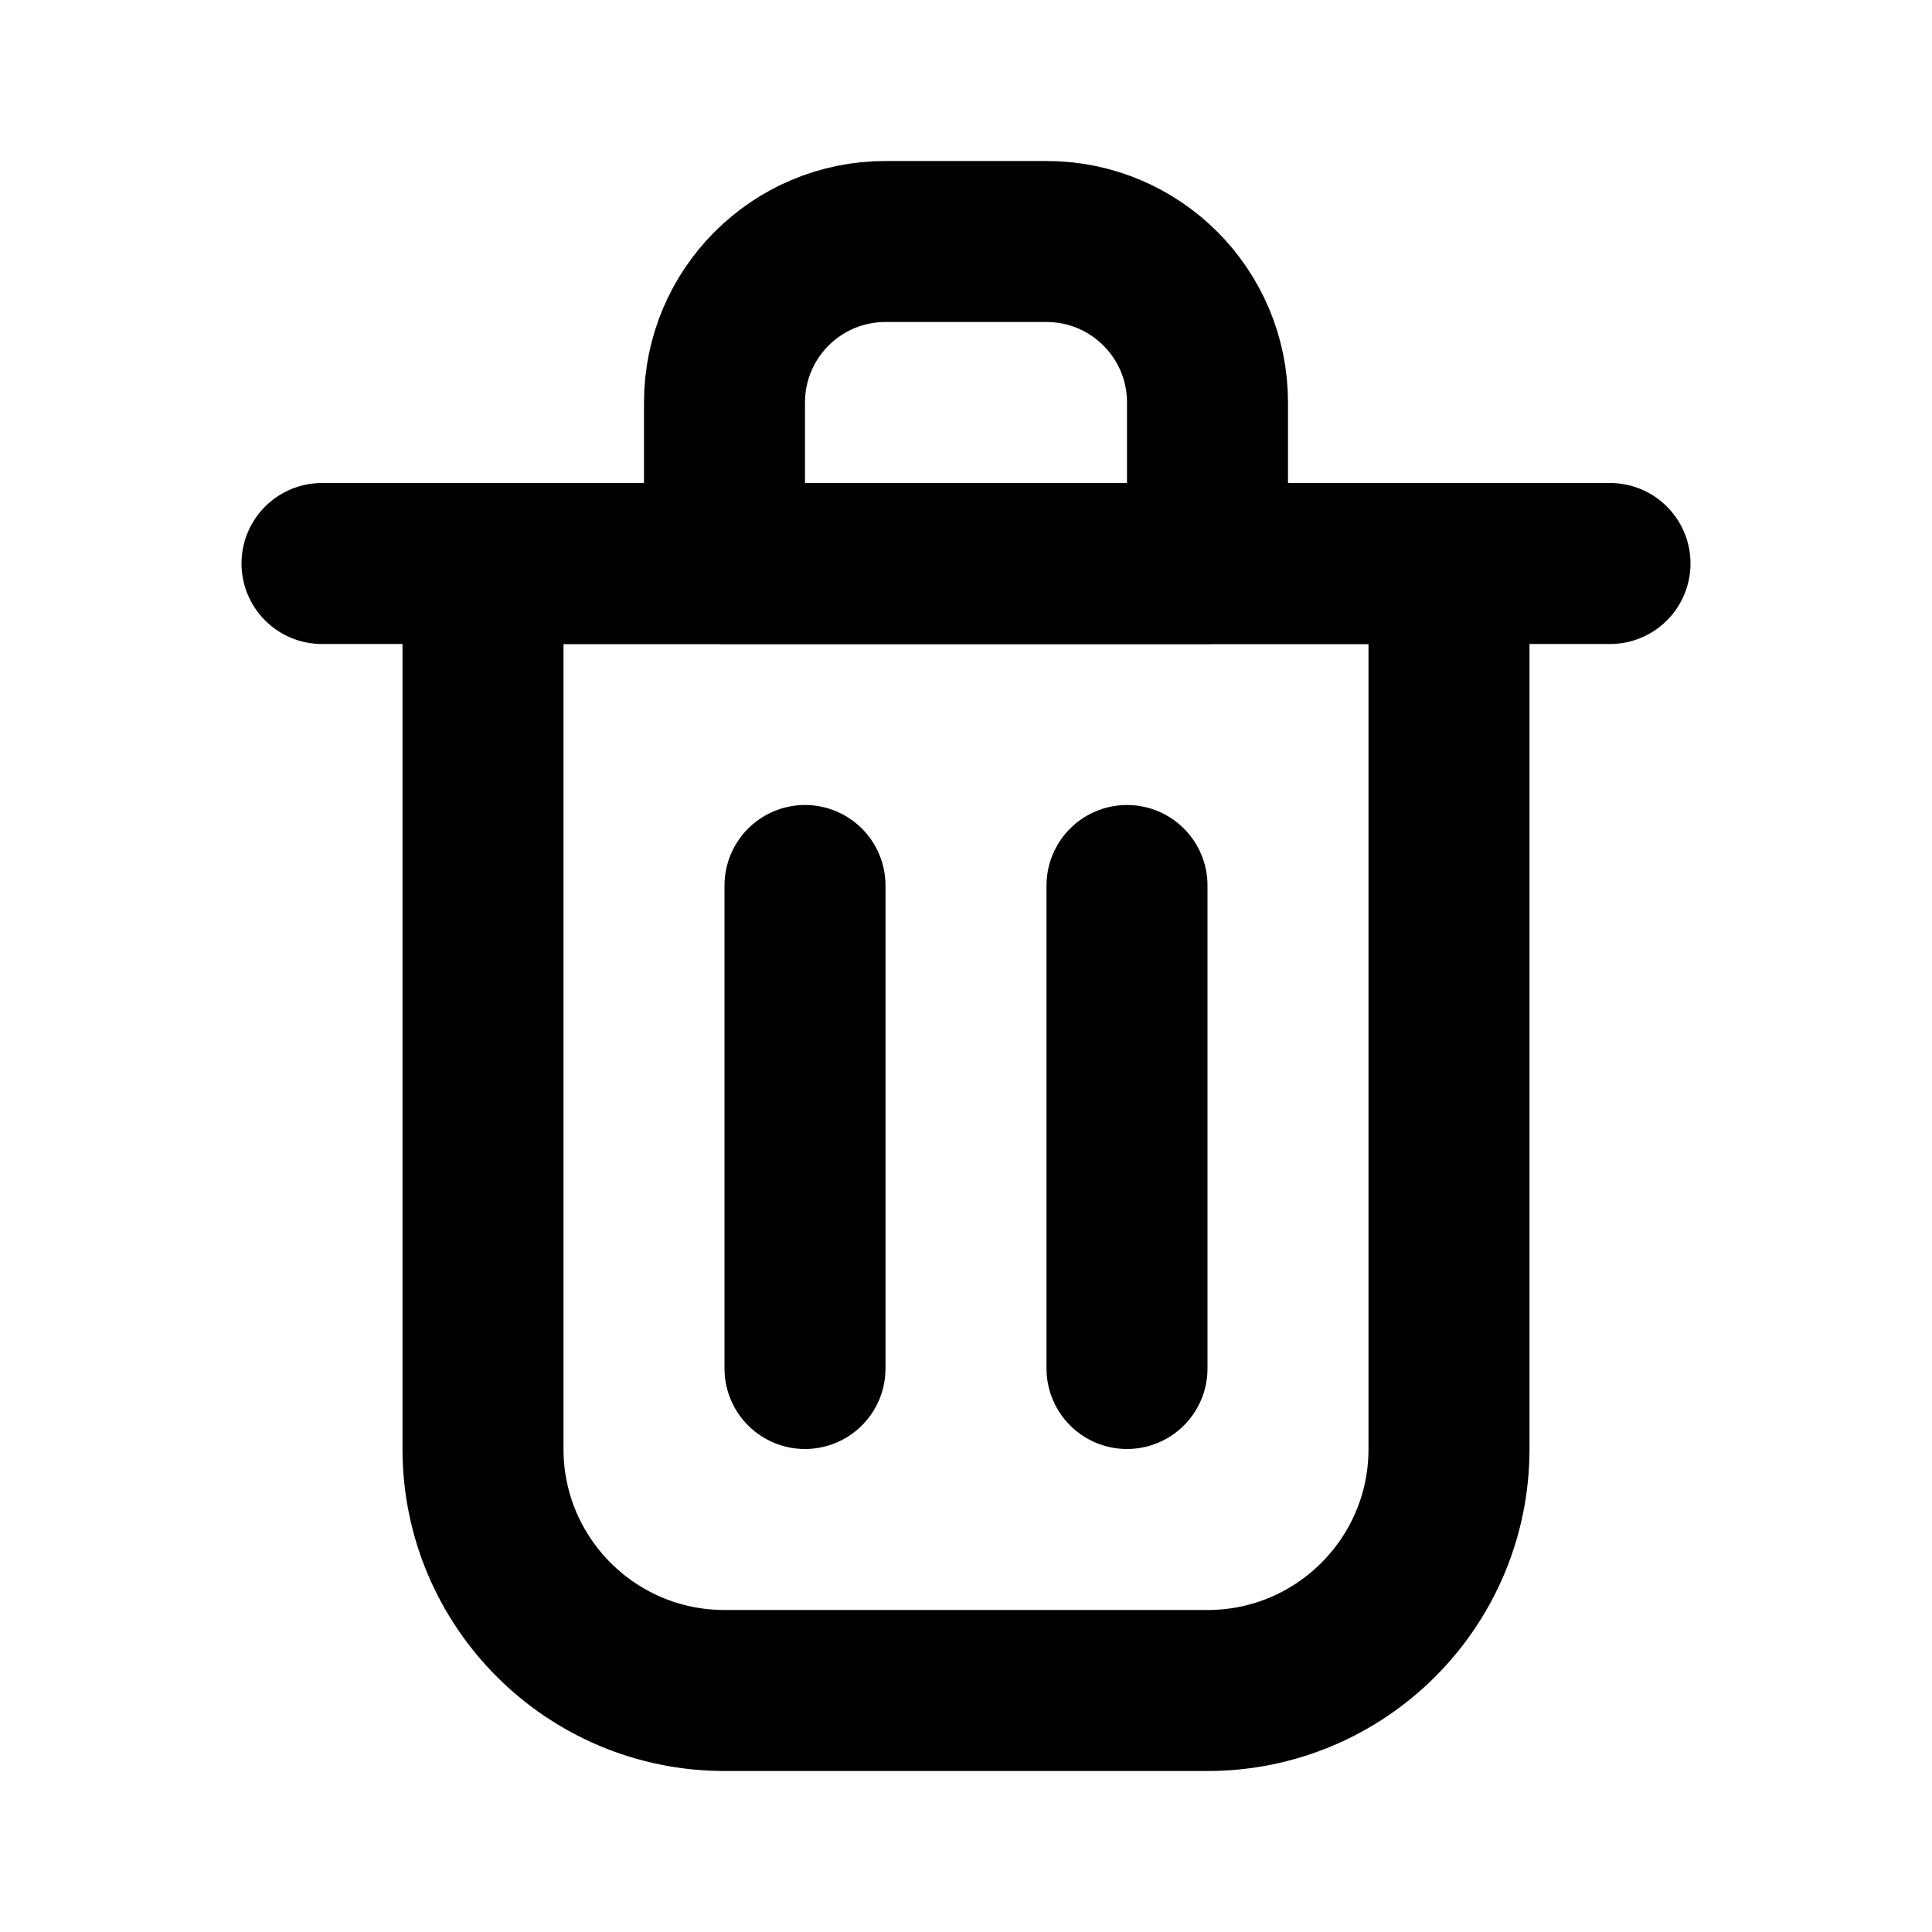
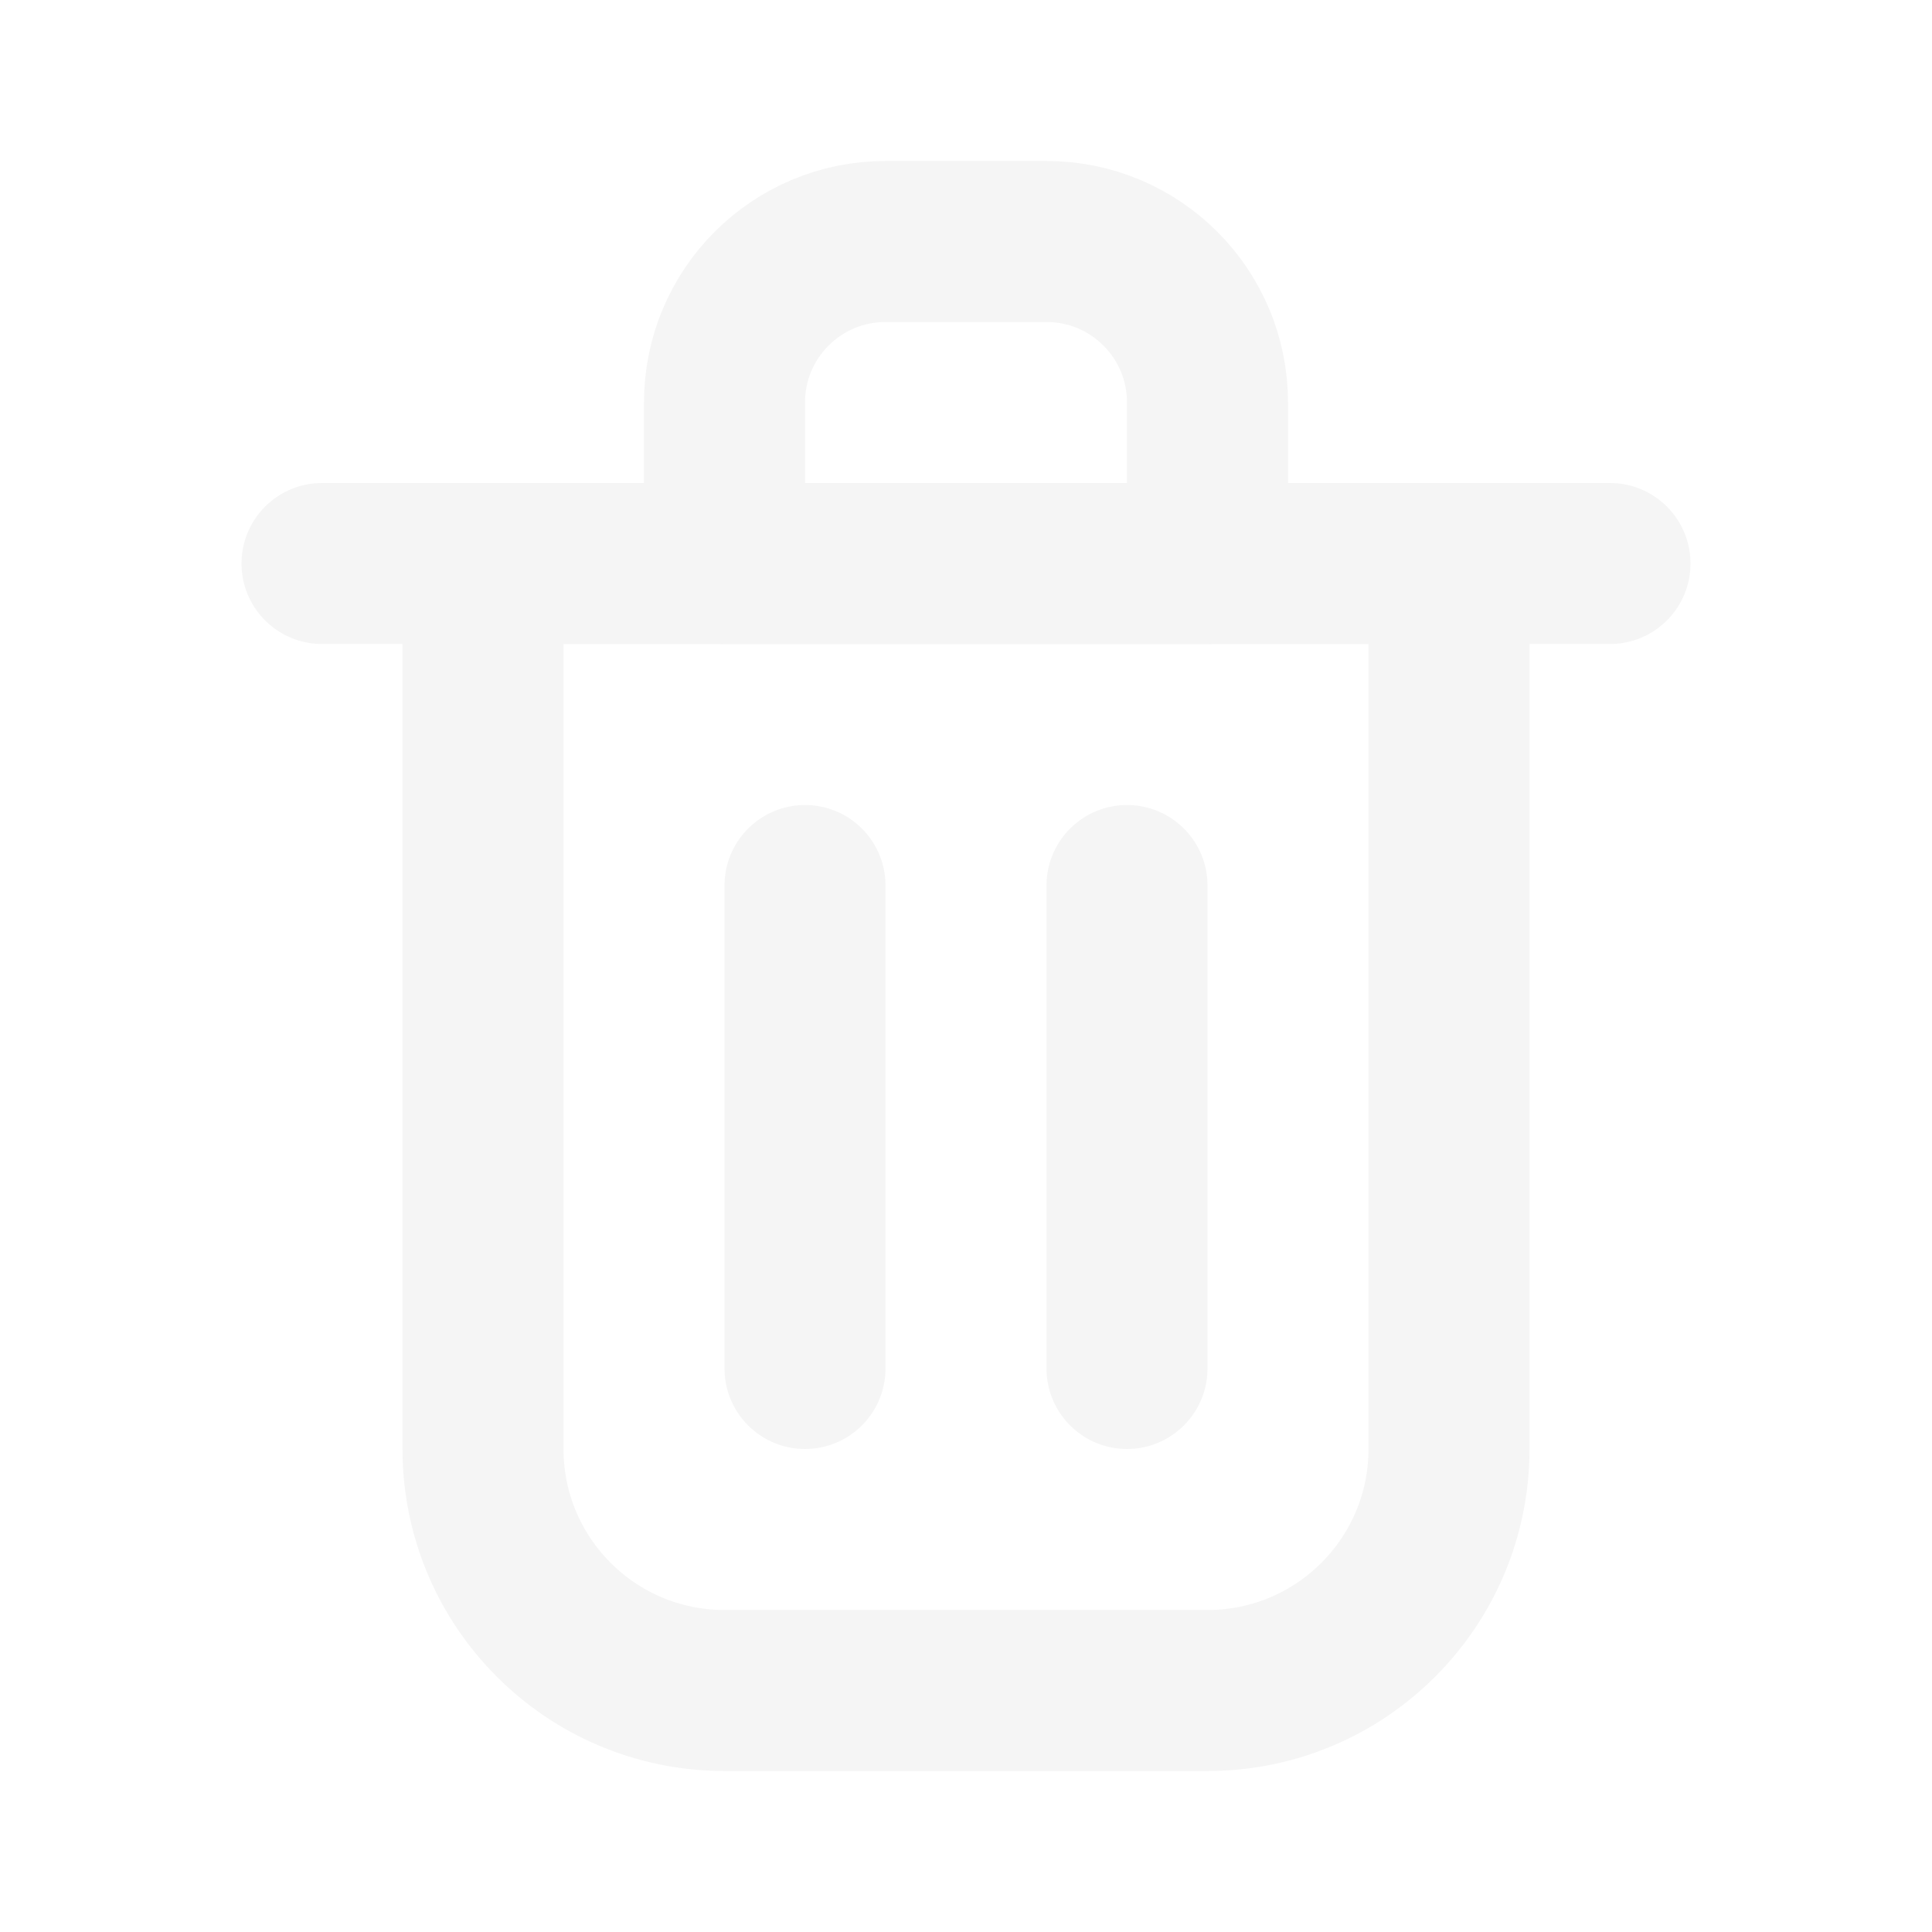
<svg xmlns="http://www.w3.org/2000/svg" width="800px" height="800px" viewBox="0 0 24 24" fill="none">
-   <path d="M10 11V17" stroke="#000000" stroke-width="2" stroke-linecap="round" stroke-linejoin="round" />
-   <path d="M14 11V17" stroke="#000000" stroke-width="2" stroke-linecap="round" stroke-linejoin="round" />
-   <path d="M4 7H20" stroke="#000000" stroke-width="2" stroke-linecap="round" stroke-linejoin="round" />
-   <path d="M6 7H12H18V18C18 19.657 16.657 21 15 21H9C7.343 21 6 19.657 6 18V7Z" stroke="#000000" stroke-width="2" stroke-linecap="round" stroke-linejoin="round" />
-   <path d="M9 5C9 3.895 9.895 3 11 3H13C14.105 3 15 3.895 15 5V7H9V5Z" stroke="#000000" stroke-width="2" stroke-linecap="round" stroke-linejoin="round" />
+   <path d="M10 11V17" stroke="#f5f5f5" stroke-width="2" stroke-linecap="round" stroke-linejoin="round" />
+   <path d="M14 11V17" stroke="#f5f5f5" stroke-width="2" stroke-linecap="round" stroke-linejoin="round" />
+   <path d="M4 7H20" stroke="#f5f5f5" stroke-width="2" stroke-linecap="round" stroke-linejoin="round" />
+   <path d="M6 7H12H18V18C18 19.657 16.657 21 15 21H9C7.343 21 6 19.657 6 18V7Z" stroke="#f5f5f5" stroke-width="2" stroke-linecap="round" stroke-linejoin="round" />
+   <path d="M9 5C9 3.895 9.895 3 11 3H13C14.105 3 15 3.895 15 5V7H9V5Z" stroke="#f5f5f5" stroke-width="2" stroke-linecap="round" stroke-linejoin="round" />
</svg>
